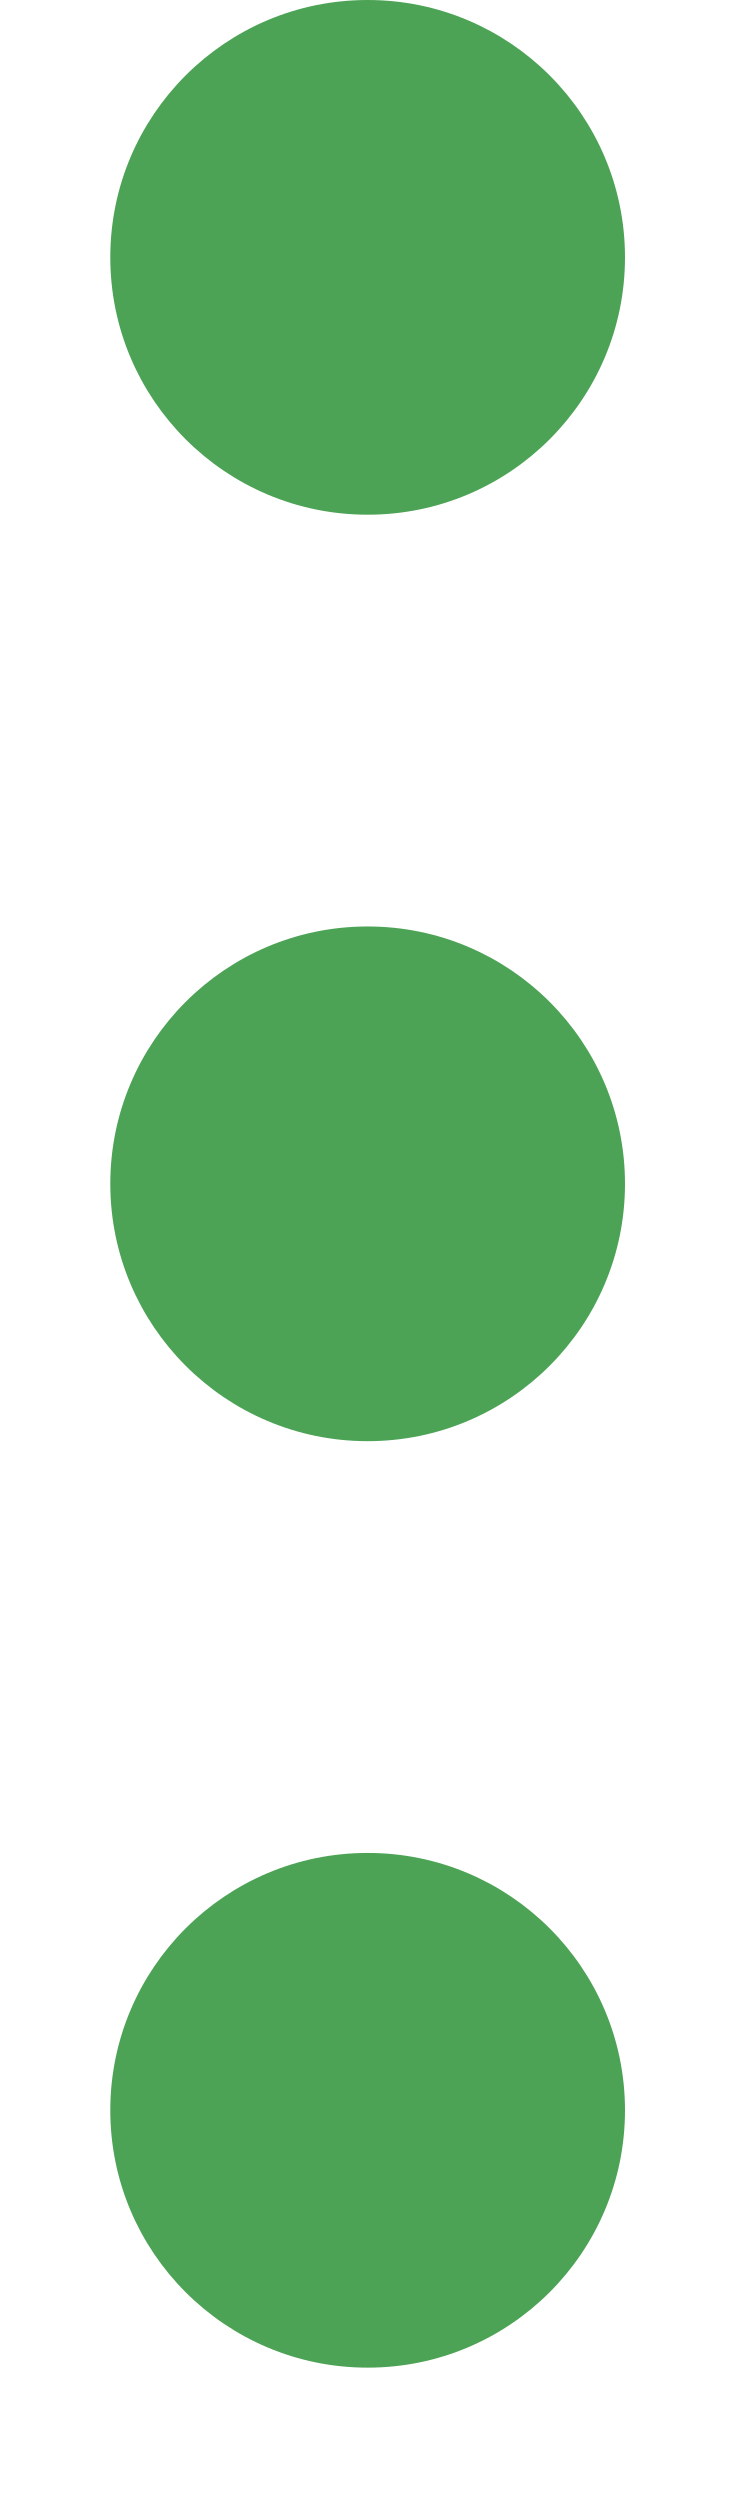
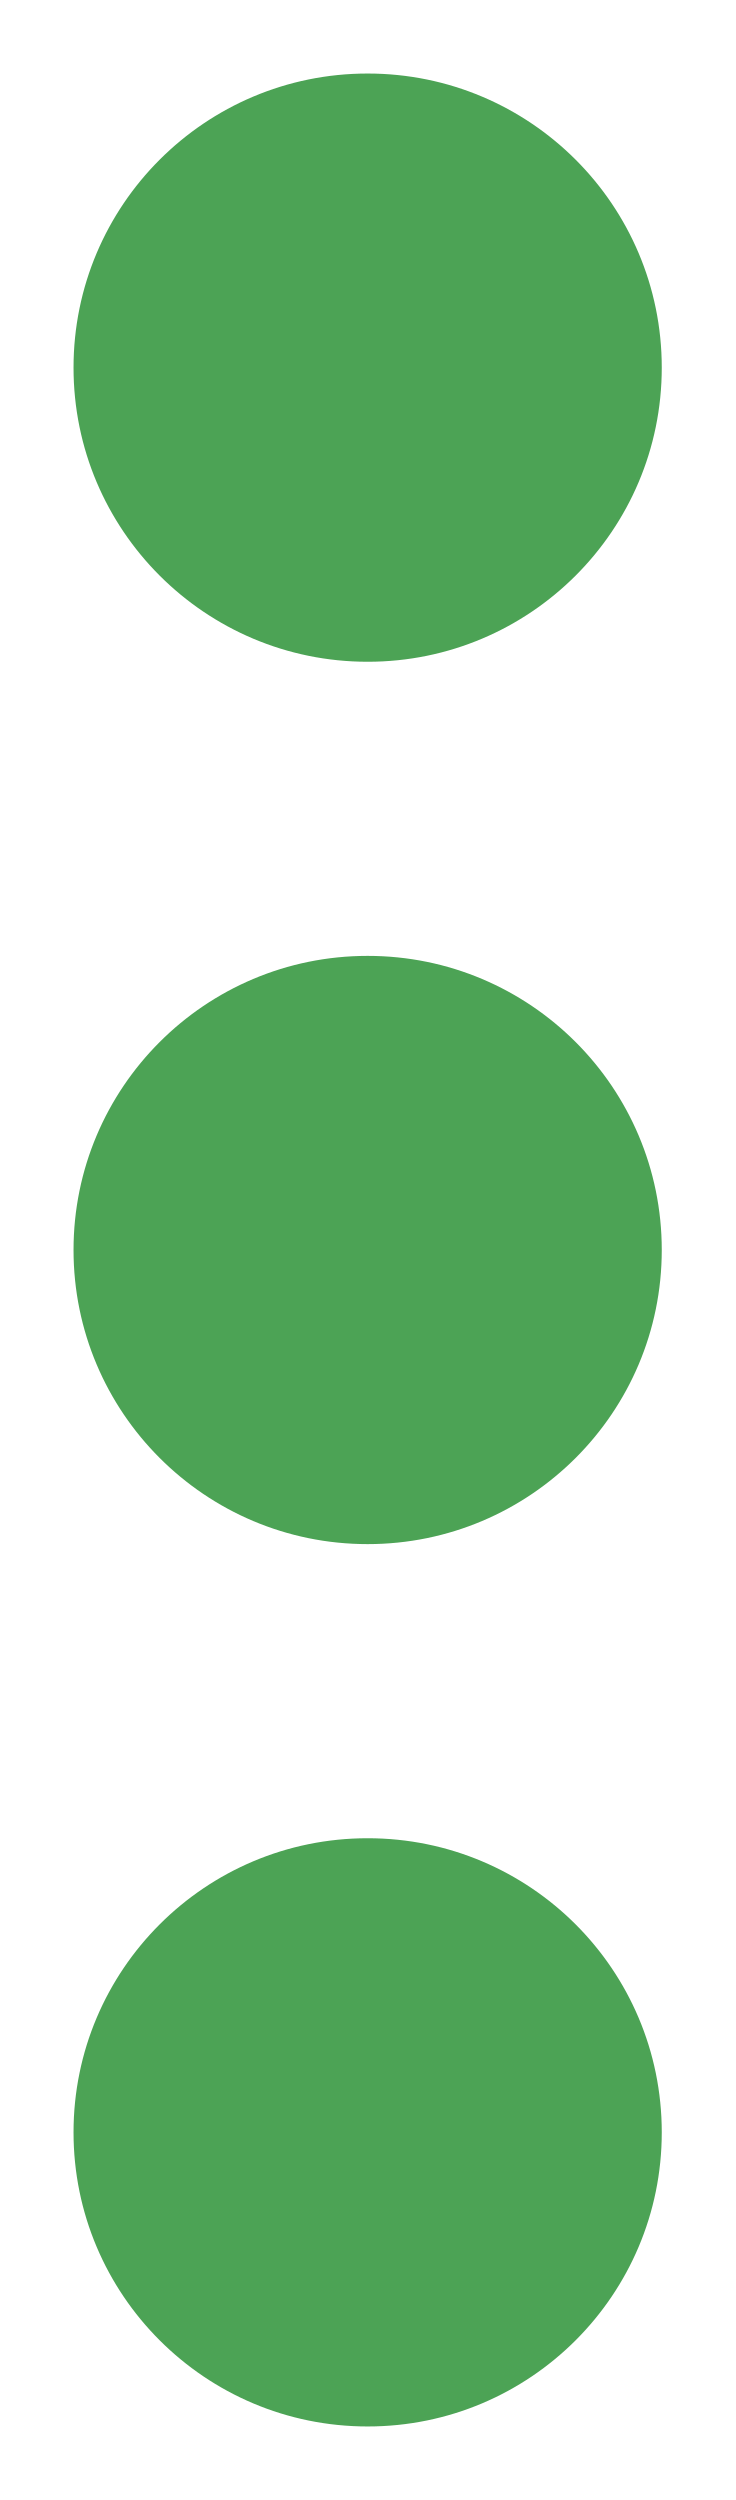
- <svg xmlns="http://www.w3.org/2000/svg" width="5" height="17" viewBox="0 0 5 17" fill="none">
-   <circle cx="2.5" cy="14.35" r="1.75" transform="rotate(-90 2.5 14.35)" fill="#4CA355" />
-   <circle cx="2.5" cy="8.05" r="1.75" transform="rotate(-90 2.5 8.04999)" fill="#4CA355" />
-   <circle cx="2.5" cy="1.75" r="1.75" transform="rotate(-90 2.5 1.75)" fill="#4CA355" />
+ <svg xmlns="http://www.w3.org/2000/svg" width="5" height="17" viewBox="0 0 5 17" fill="#4CA355">
+   <circle cx="2.5" cy="2.5" r="2" />
+   <circle cx="2.5" cy="8.5" r="2" />
+   <circle cx="2.5" cy="14.5" r="2" />
</svg>
